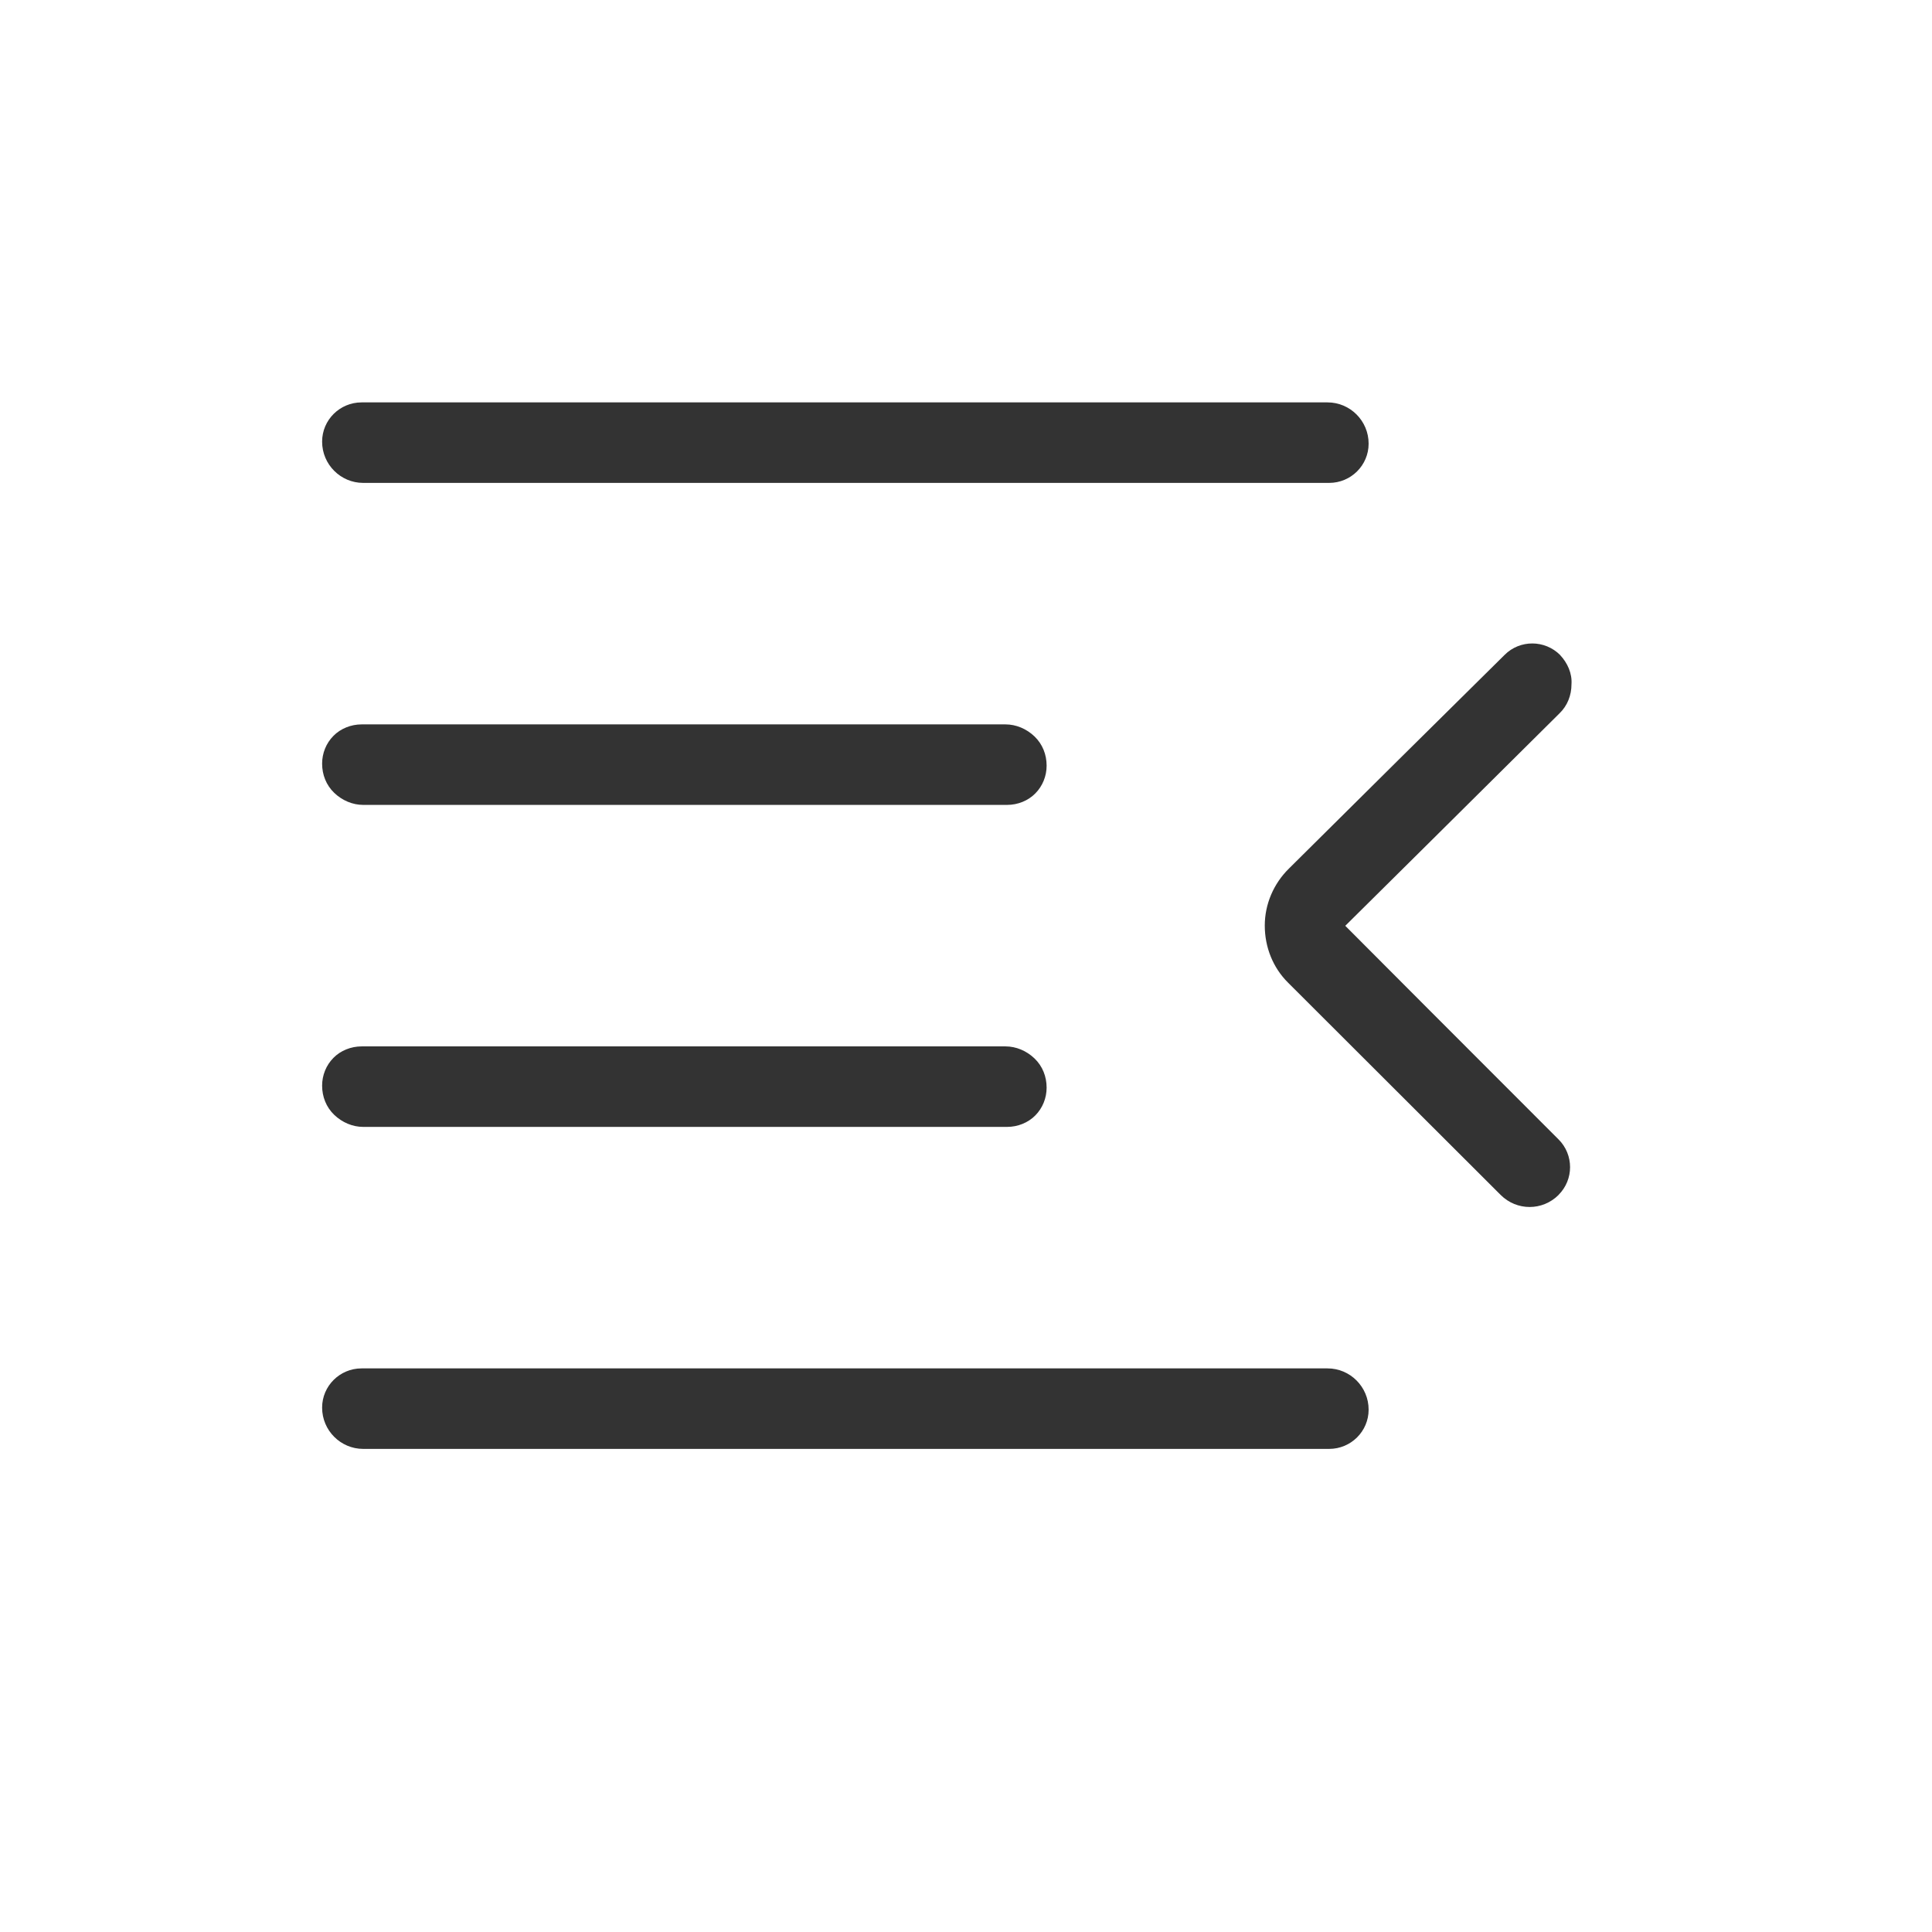
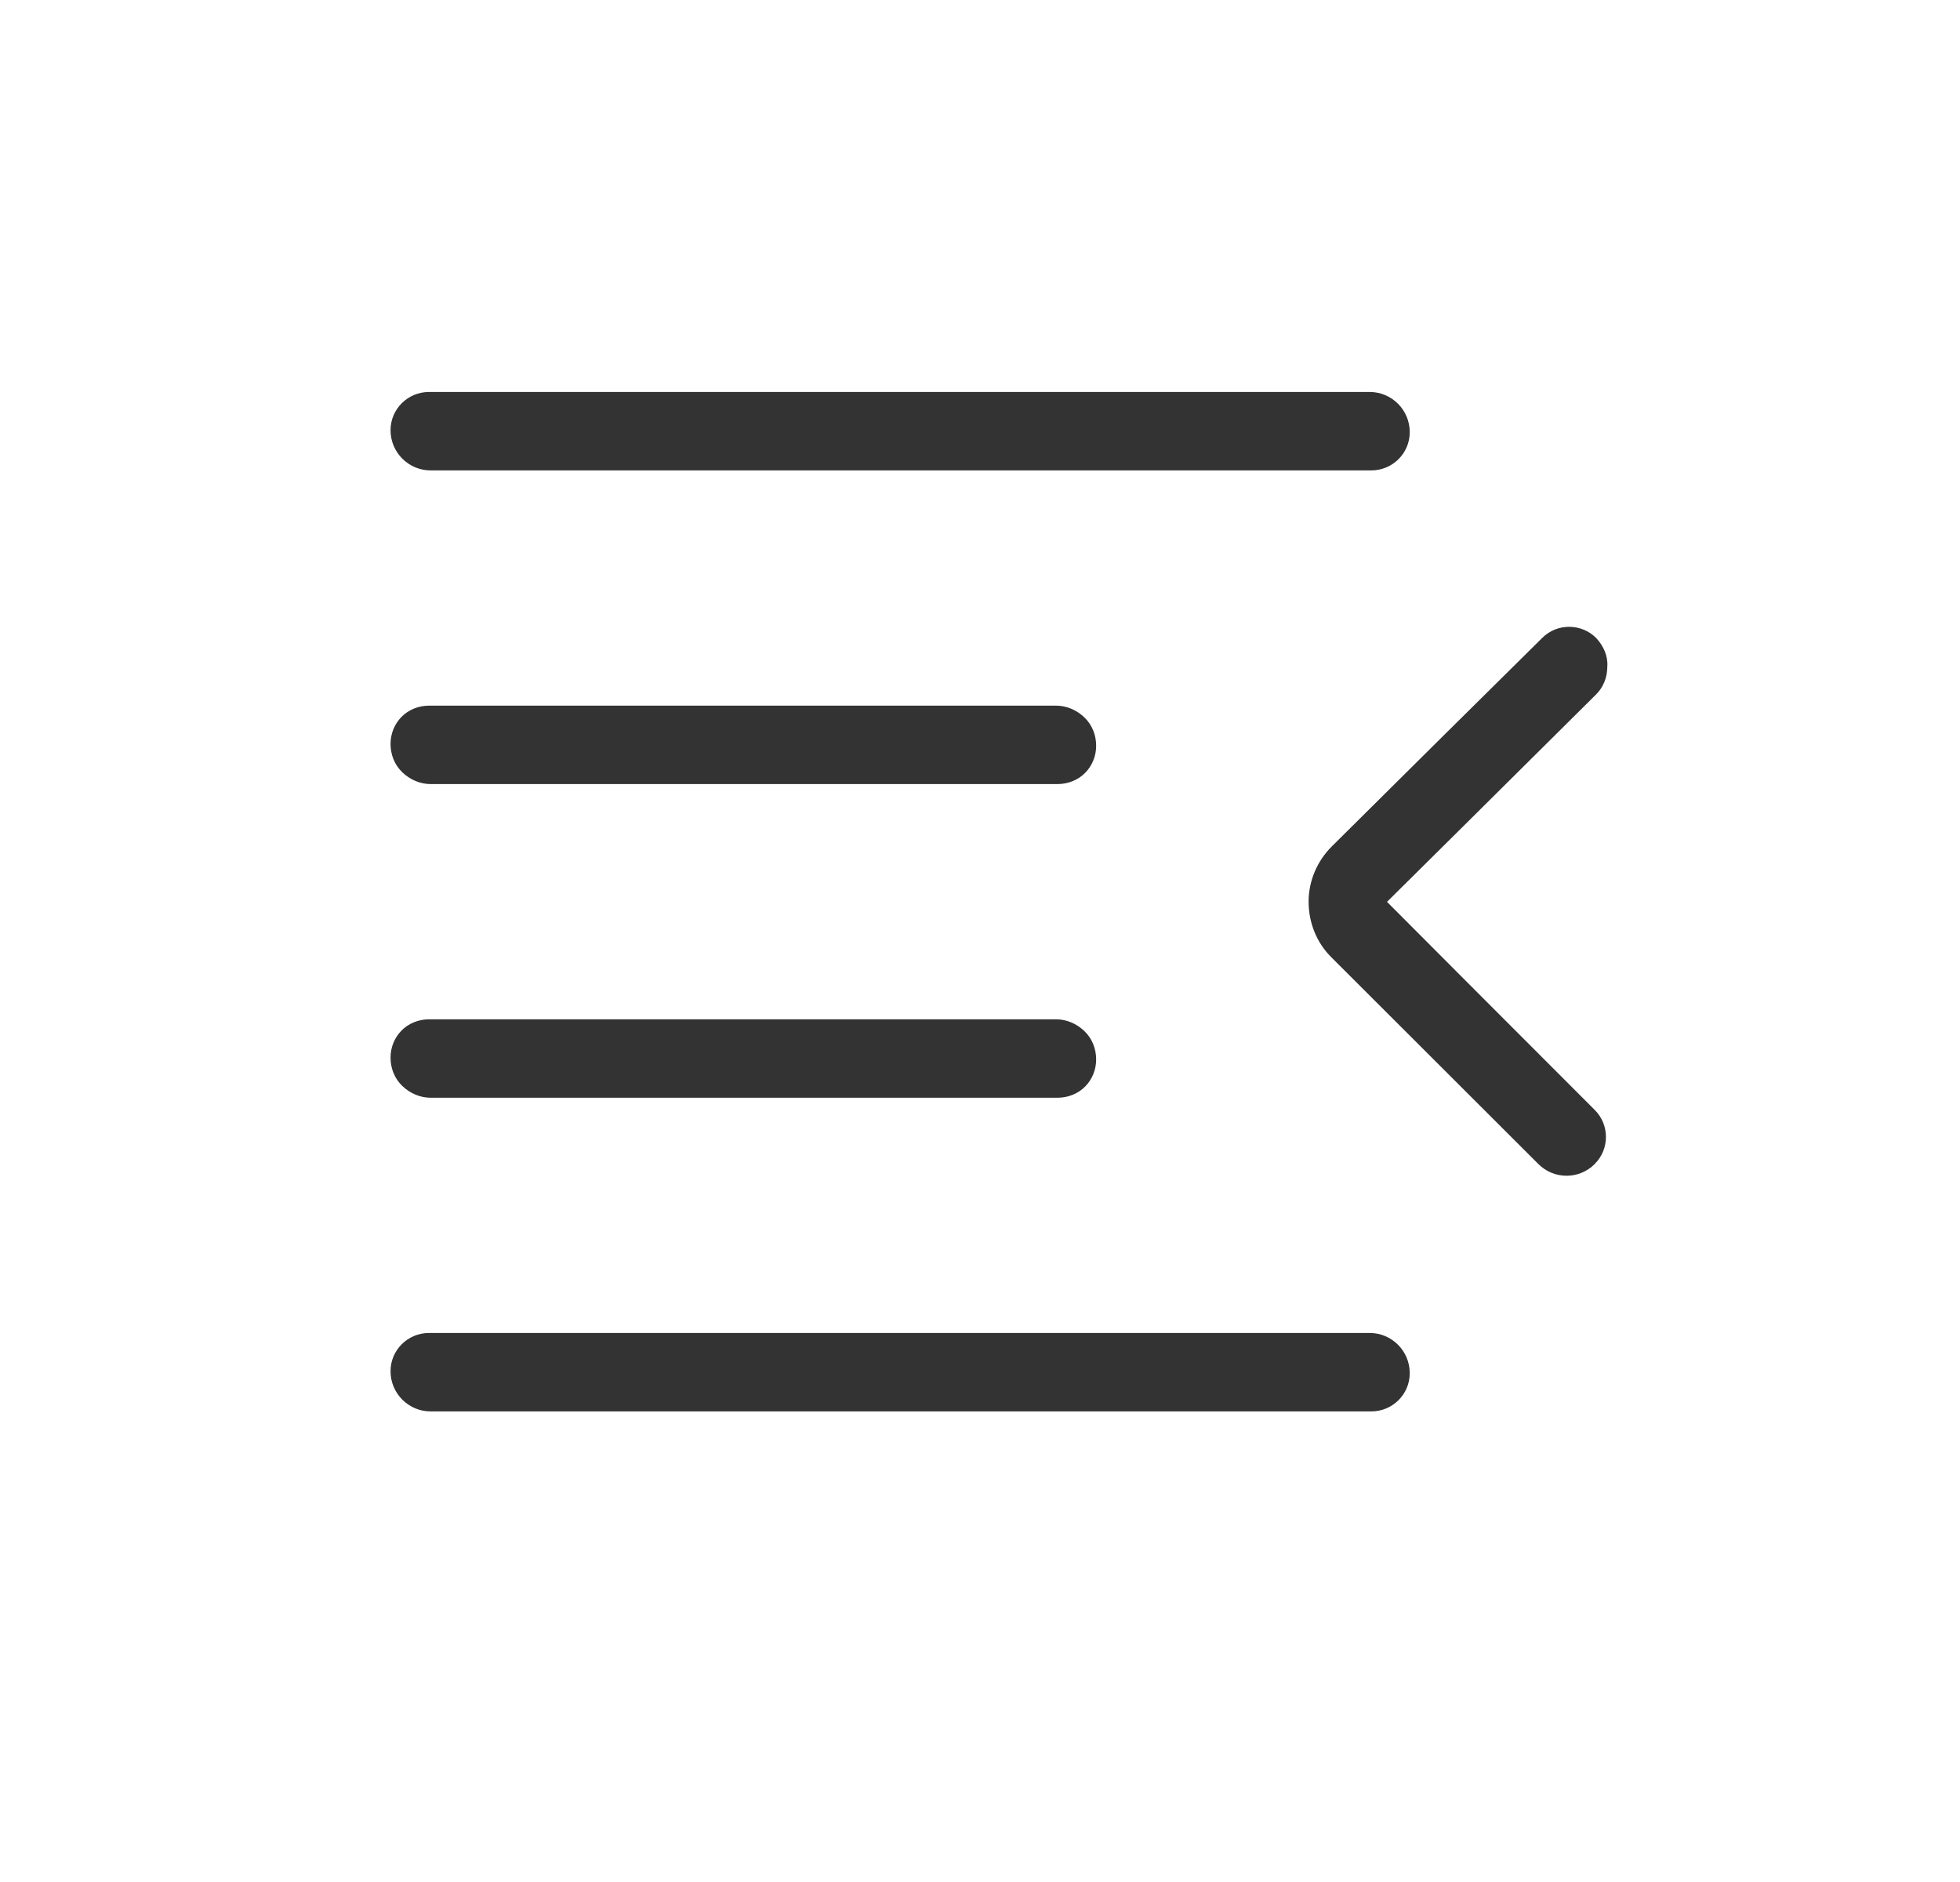
- <svg xmlns="http://www.w3.org/2000/svg" width="24px" height="24px" version="1.1" xml:space="preserve" style="fill-rule:evenodd;clip-rule:evenodd;stroke-linejoin:round;stroke-miterlimit:1.414;">
-   <g transform="matrix(1,0,0,1,-816,-606)">
-     <g id="ui.thin.indentLeft" transform="matrix(0.800768,0,0,0.984948,816,606)">
+ <svg xmlns="http://www.w3.org/2000/svg" width="25px" height="24px" version="1.1" xml:space="preserve" style="fill-rule:evenodd;clip-rule:evenodd;stroke-linejoin:round;stroke-miterlimit:1.414;">
+   <g transform="matrix(1,0,0,1,-1202,-606)">
+     <g id="ui.thin.indentLeft" transform="matrix(0.800768,0,0,0.984948,1202.98,606)">
      <rect x="0" y="0" width="29.971" height="24.367" style="fill:none;" />
      <g transform="matrix(-1.2488,0,0,1.01528,2666.19,-615.261)">
        <path d="M2118,623.512C2118,623.229 2118.23,623 2118.51,623C2120.6,623 2128.47,623 2130.51,623C2130.78,623 2131,623.218 2131,623.487C2131,623.487 2131,623.488 2131,623.488C2131,623.771 2130.77,624 2130.49,624C2128.4,624 2120.53,624 2118.49,624C2118.22,624 2118,623.782 2118,623.513C2118,623.513 2118,623.512 2118,623.512ZM2118.99,616.791C2119.18,616.978 2119.29,617.233 2119.29,617.499C2119.29,617.765 2119.19,618.021 2119,618.209C2118.21,618.997 2116.97,620.236 2116.36,620.845C2116.16,621.045 2115.84,621.045 2115.64,620.845C2115.64,620.845 2115.64,620.845 2115.64,620.844C2115.45,620.654 2115.45,620.346 2115.64,620.156C2116.43,619.368 2118.29,617.502 2118.29,617.502C2118.29,617.502 2116.43,615.66 2115.63,614.864C2115.53,614.768 2115.48,614.638 2115.48,614.502C2115.47,614.367 2115.53,614.236 2115.62,614.14C2115.62,614.139 2115.62,614.139 2115.62,614.139C2115.81,613.948 2116.12,613.946 2116.31,614.136C2116.92,614.738 2118.19,615.996 2118.99,616.791ZM2122,619.512C2122,619.376 2122.05,619.246 2122.15,619.15C2122.25,619.054 2122.38,619 2122.51,619C2124.1,619 2128.95,619 2130.51,619C2130.64,619 2130.77,619.051 2130.86,619.143C2130.95,619.234 2131,619.358 2131,619.487C2131,619.487 2131,619.488 2131,619.488C2131,619.624 2130.95,619.754 2130.85,619.85C2130.75,619.946 2130.62,620 2130.49,620C2128.9,620 2124.05,620 2122.49,620C2122.36,620 2122.23,619.949 2122.14,619.857C2122.05,619.766 2122,619.642 2122,619.513C2122,619.513 2122,619.512 2122,619.512ZM2122,615.512C2122,615.376 2122.05,615.246 2122.15,615.15C2122.25,615.054 2122.38,615 2122.51,615C2124.1,615 2128.95,615 2130.51,615C2130.64,615 2130.77,615.051 2130.86,615.143C2130.95,615.234 2131,615.358 2131,615.487C2131,615.487 2131,615.488 2131,615.488C2131,615.624 2130.95,615.754 2130.85,615.85C2130.75,615.946 2130.62,616 2130.49,616C2128.9,616 2124.05,616 2122.49,616C2122.36,616 2122.23,615.949 2122.14,615.857C2122.05,615.766 2122,615.642 2122,615.513C2122,615.513 2122,615.512 2122,615.512ZM2118,611.512C2118,611.229 2118.23,611 2118.51,611C2120.6,611 2128.47,611 2130.51,611C2130.78,611 2131,611.218 2131,611.487C2131,611.487 2131,611.488 2131,611.488C2131,611.771 2130.77,612 2130.49,612C2128.4,612 2120.53,612 2118.49,612C2118.22,612 2118,611.782 2118,611.513C2118,611.513 2118,611.512 2118,611.512Z" style="fill:rgb(51,51,51);" />
      </g>
    </g>
  </g>
</svg>
